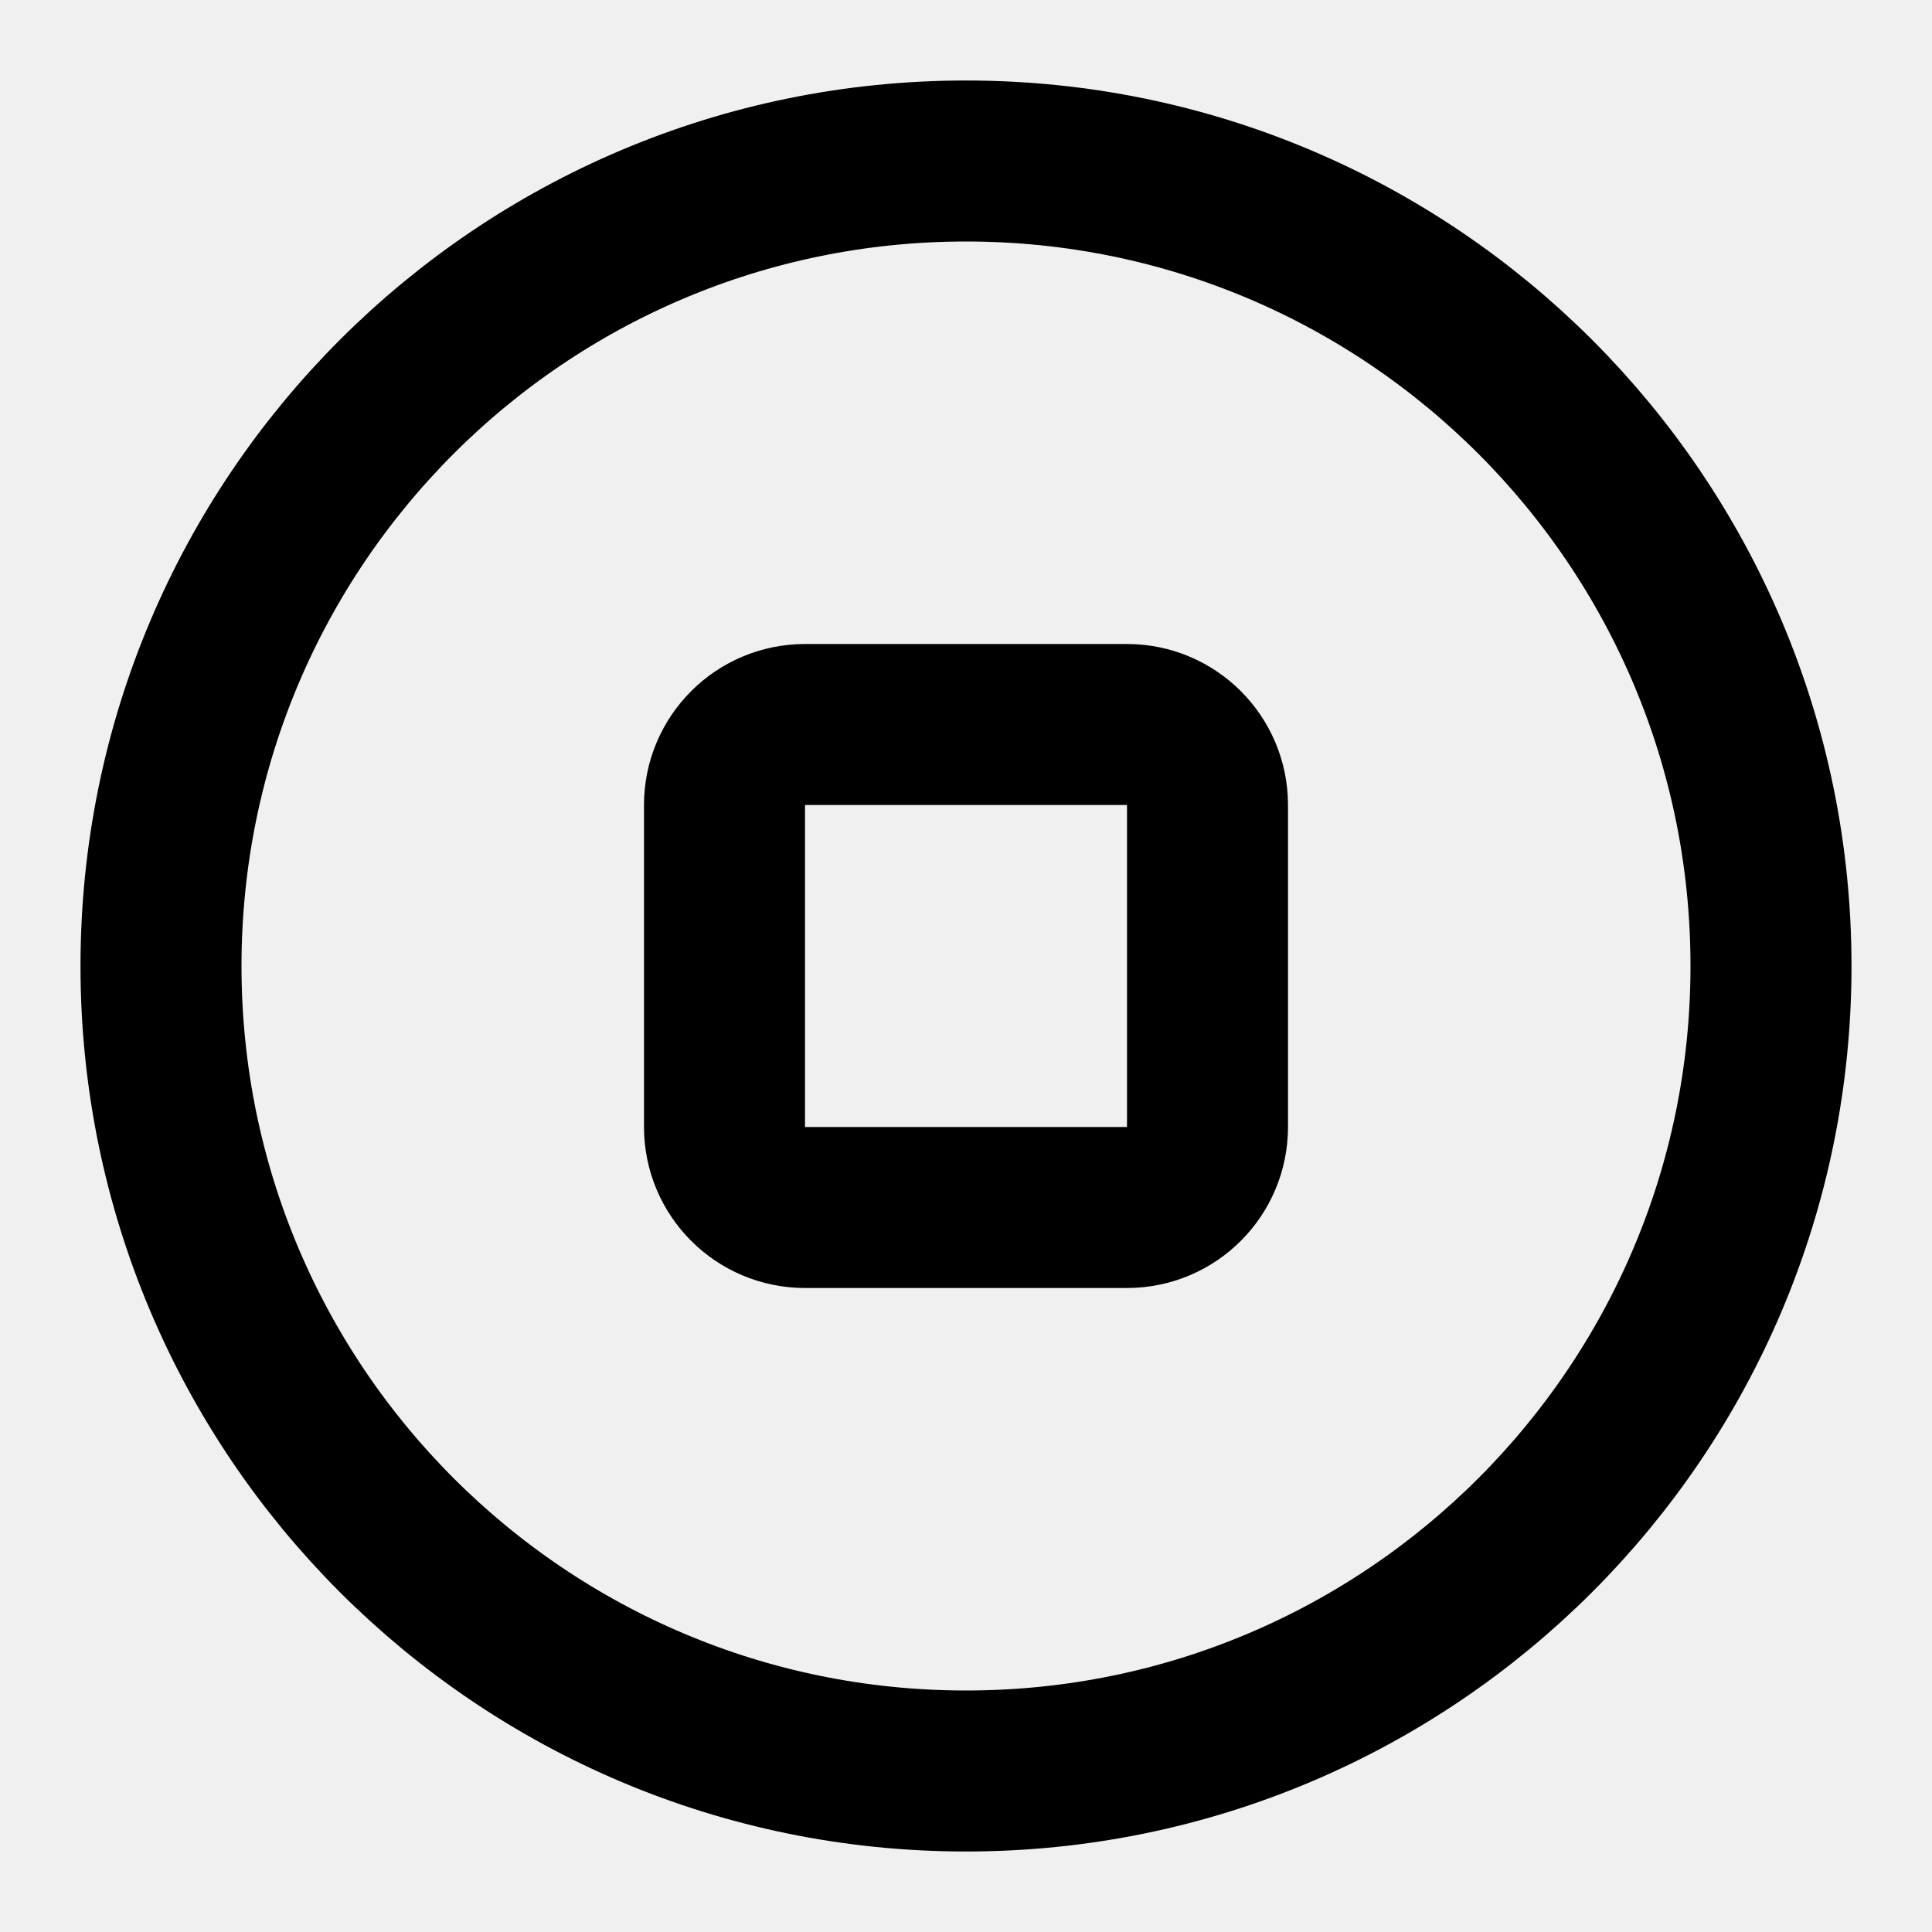
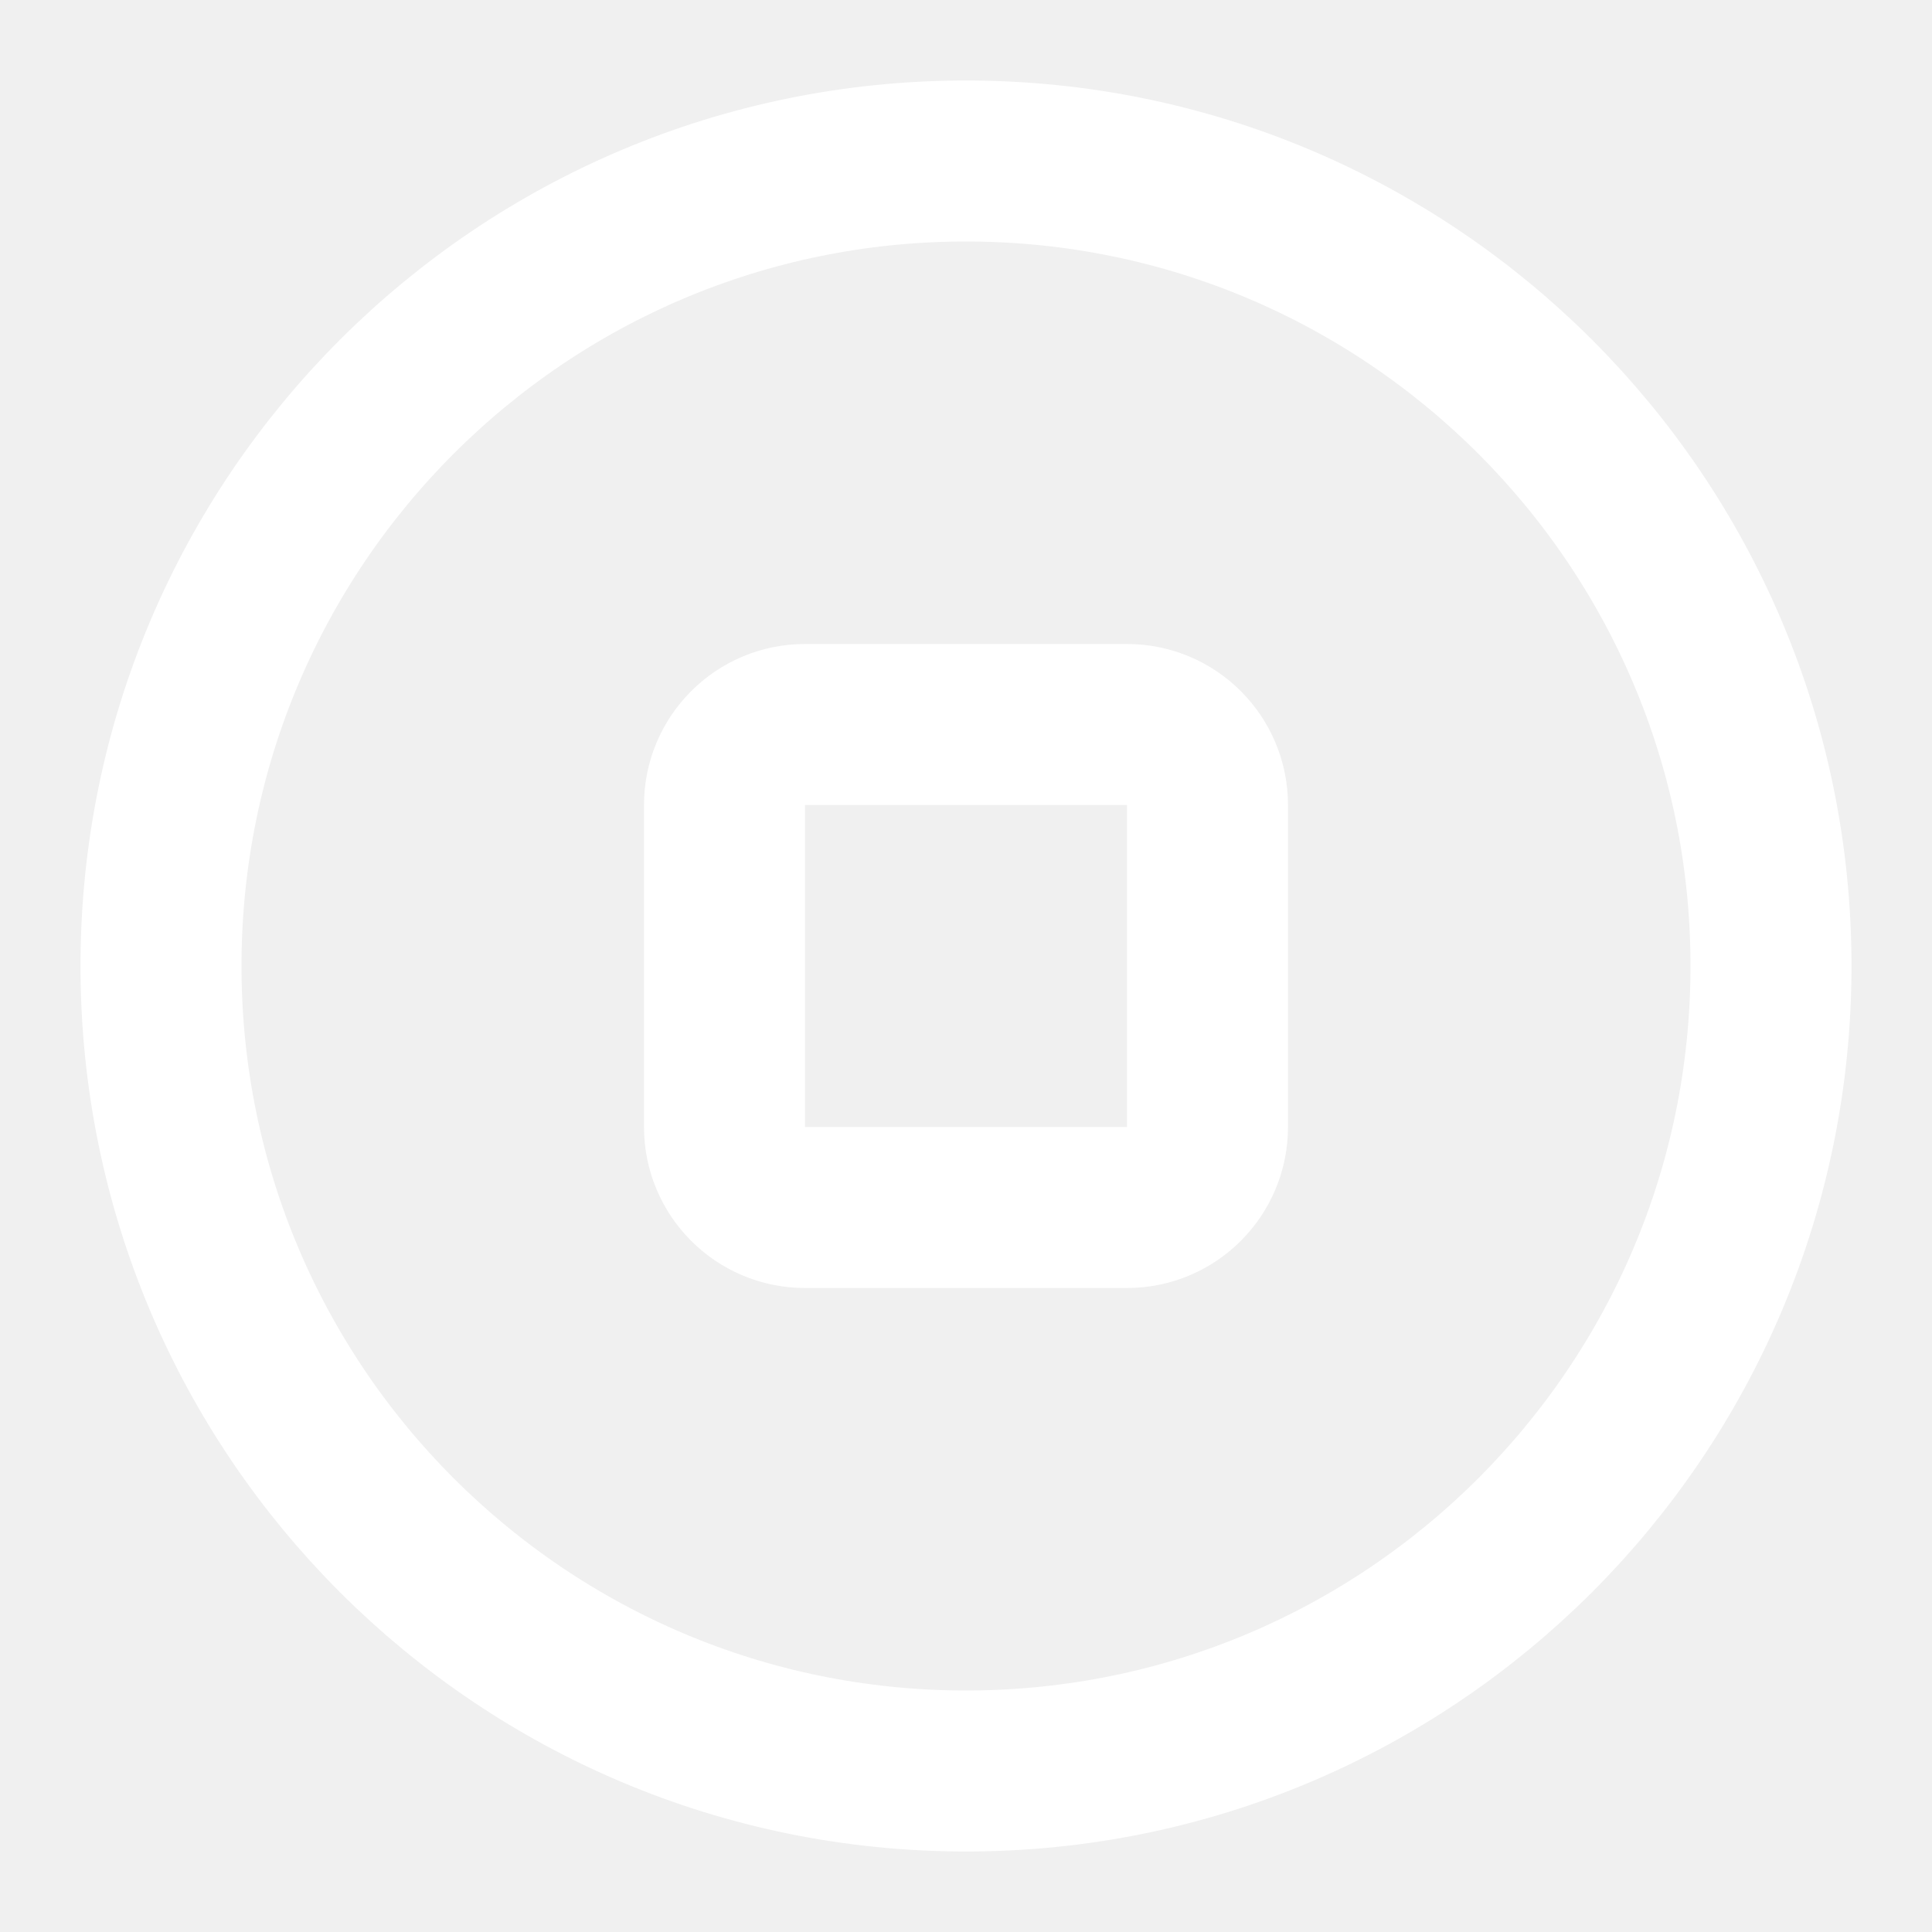
- <svg xmlns="http://www.w3.org/2000/svg" class="lucide lucide-circle-stop" width="24" height="24" viewBox="0 0 24 24" fill="none" stroke="currentColor" stroke-width="2" stroke-linecap="round" stroke-linejoin="round">
+ <svg xmlns="http://www.w3.org/2000/svg" class="lucide lucide-circle-stop" width="24" height="24" viewBox="0 0 24 24" fill="none" stroke="#ffffff" stroke-width="2" stroke-linecap="round" stroke-linejoin="round">
  <circle cx="12" cy="12" r="10" />
  <rect x="9" y="9" width="6" height="6" rx="1" />
</svg>
